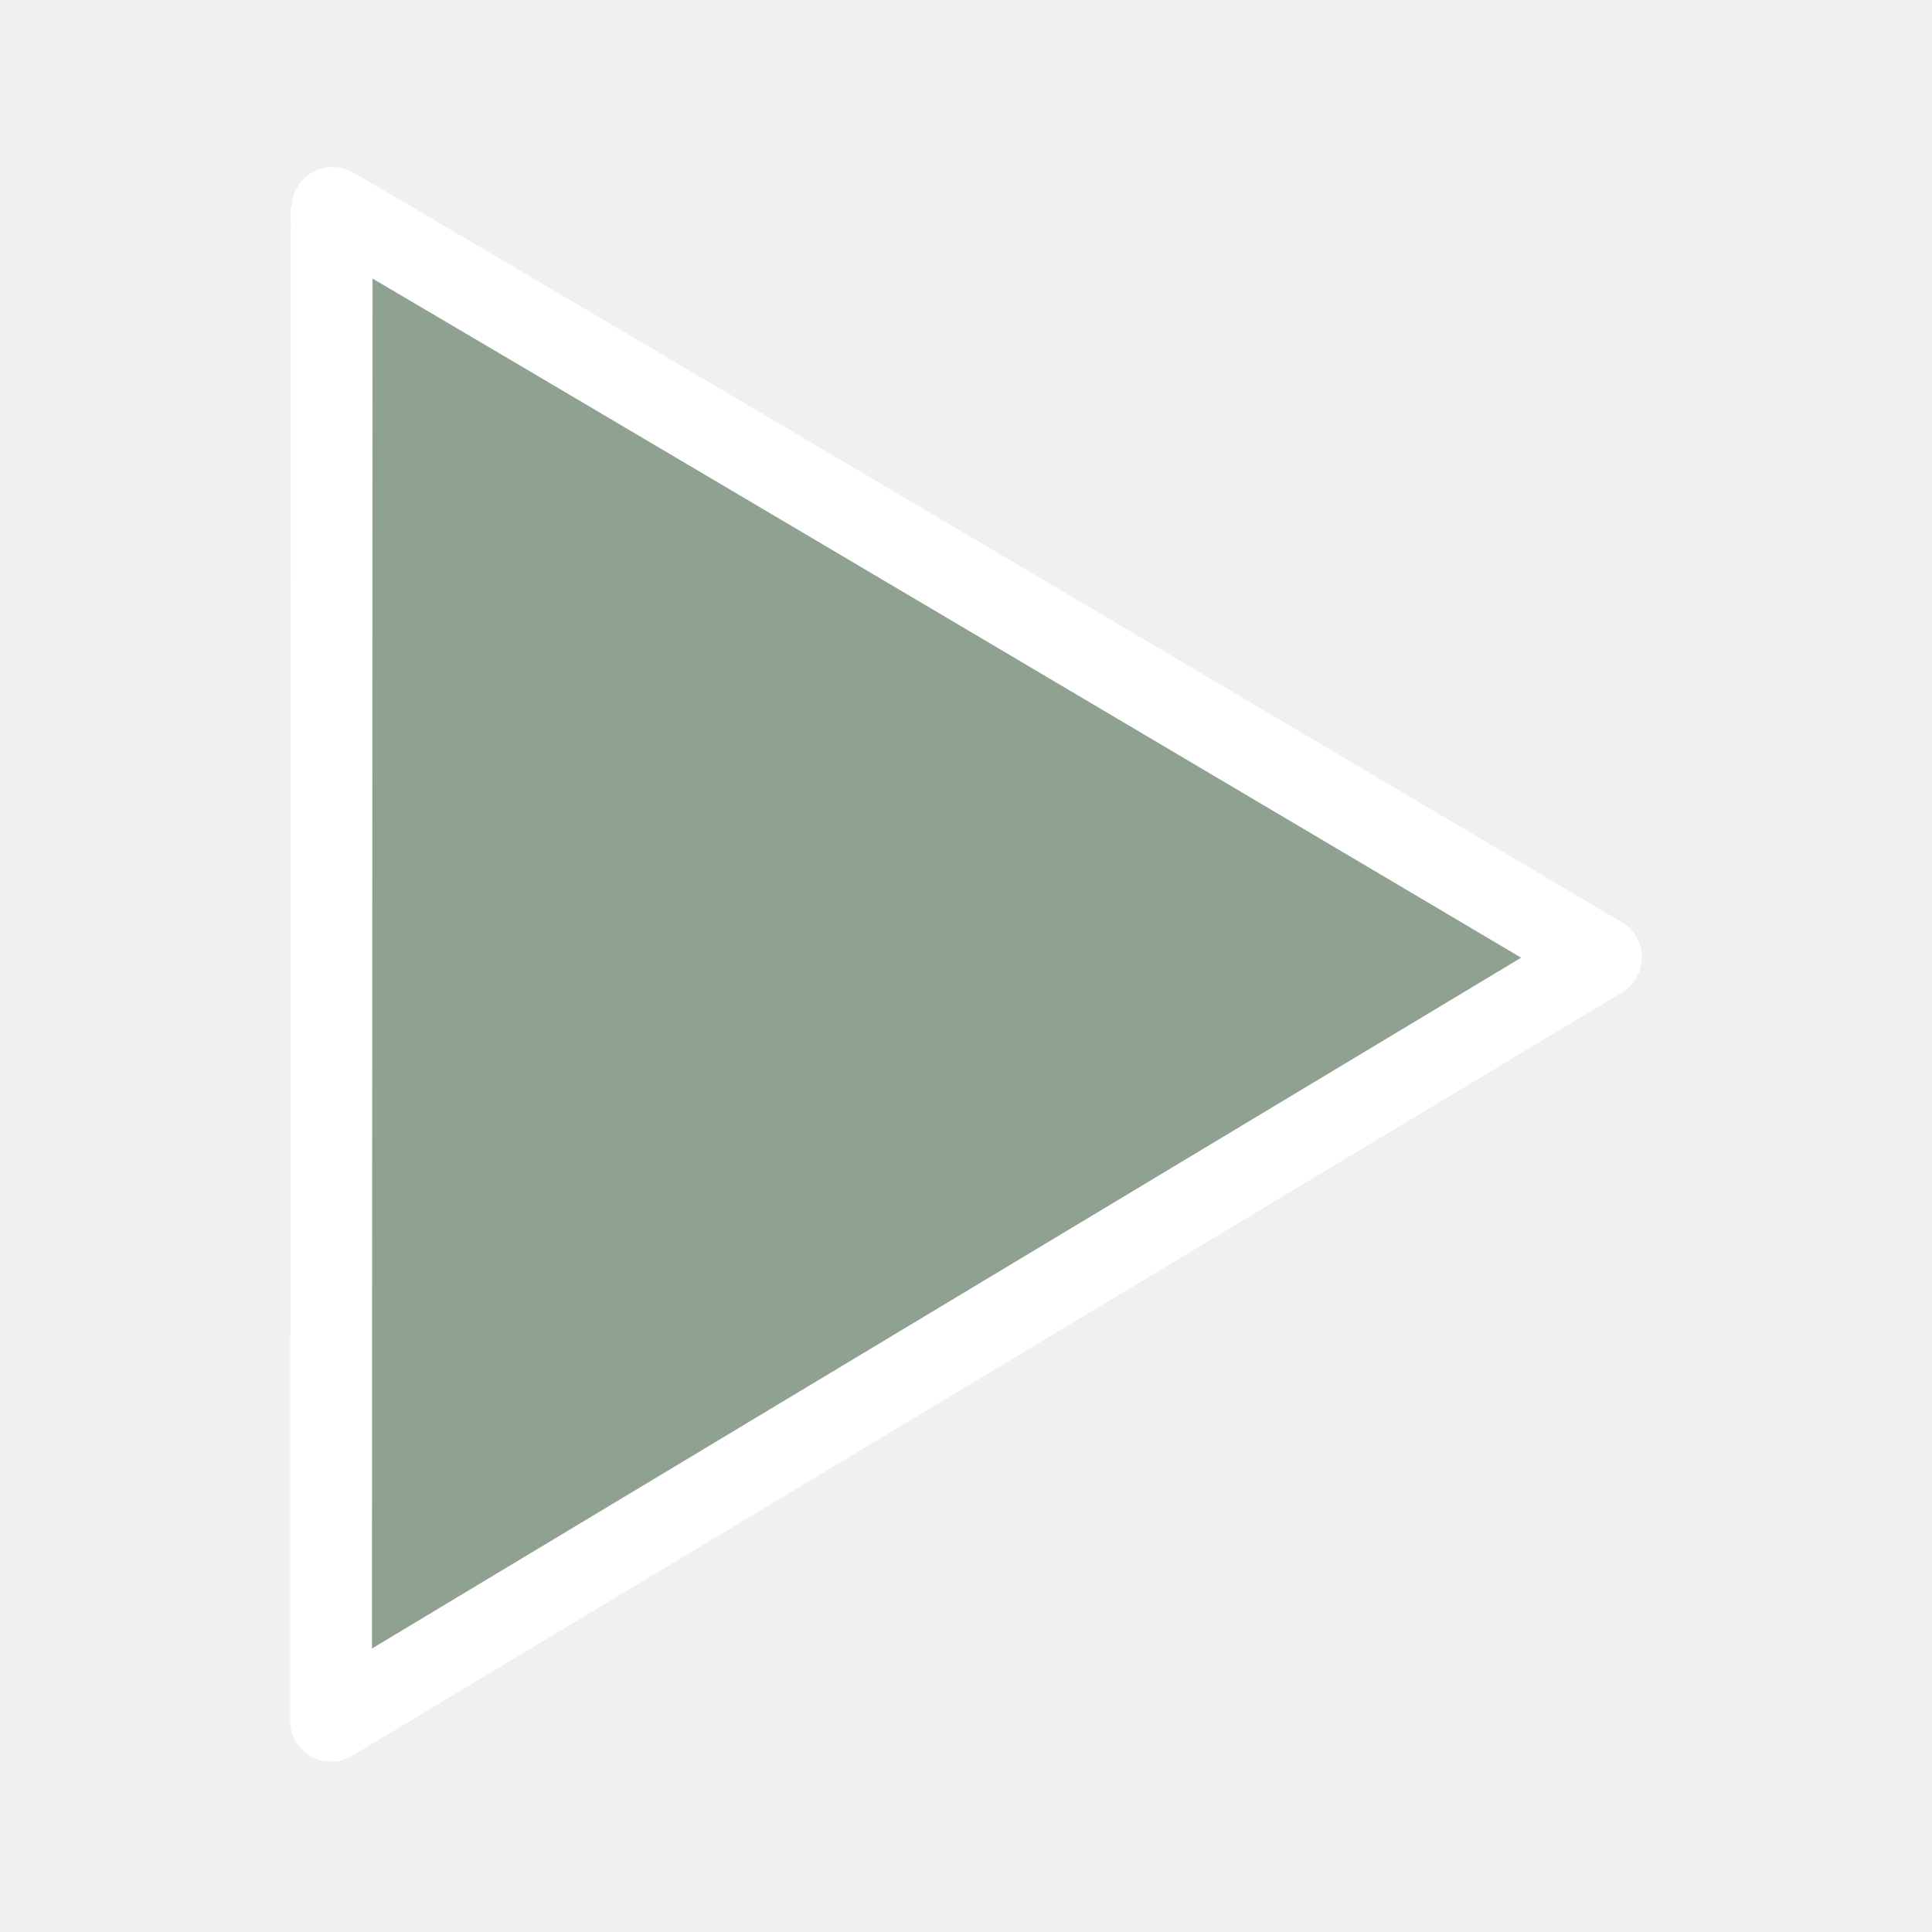
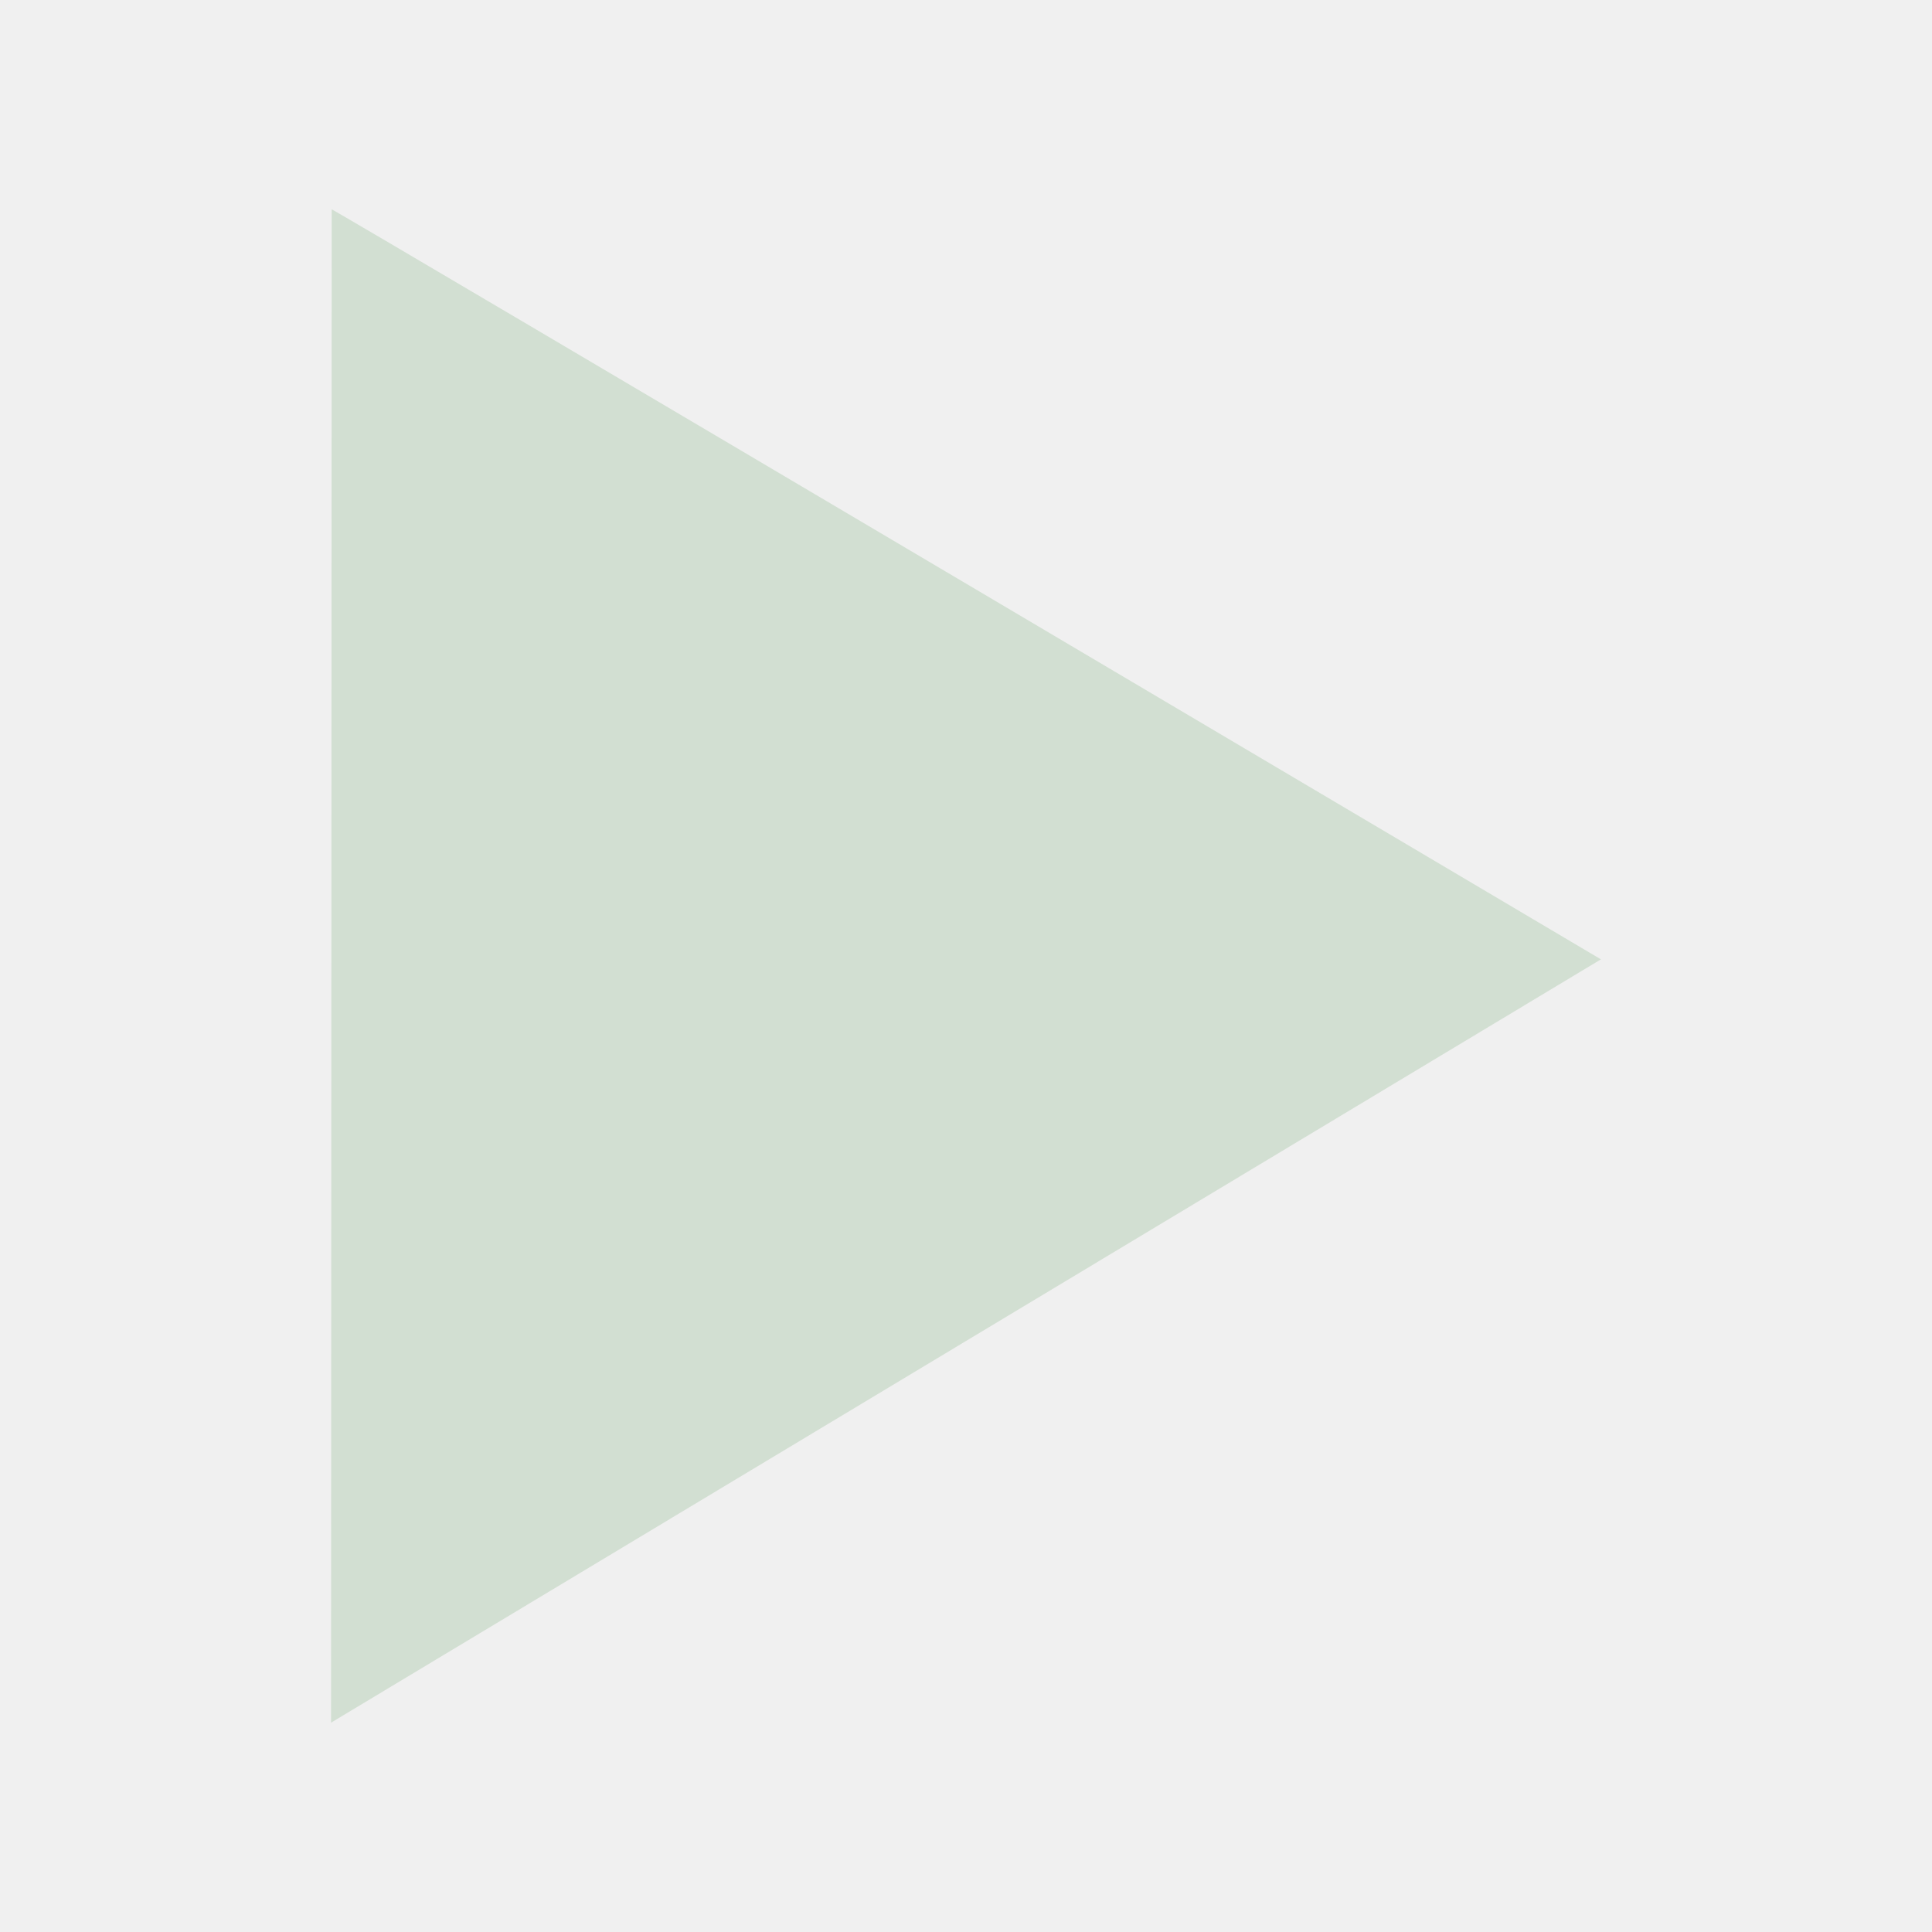
<svg xmlns="http://www.w3.org/2000/svg" width="25mm" height="25mm" viewBox="0 0 25 25" version="1.1" id="svg1">
  <defs id="defs1" />
  <g id="layer1">
-     <path style="fill:#8fa190;fill-opacity:1;stroke:#ffffff;stroke-width:1.058;stroke-linecap:round;stroke-linejoin:round;stroke-dasharray:none;stroke-opacity:1" d="M 4.284,22.267 20.716,12.389 c 0,0 -16.439,-9.735 -16.424,-9.705 z" id="path1" />
+     <path style="fill:#d2dfd2;fill-opacity:1;stroke:none;stroke-width:1.058;stroke-linecap:round;stroke-linejoin:round;stroke-dasharray:none;stroke-opacity:1" d="M 4.284,22.291 20.716,12.414 c 0,0 -16.439,-9.735 -16.424,-9.705 z" id="path1" />
  </g>
</svg>
